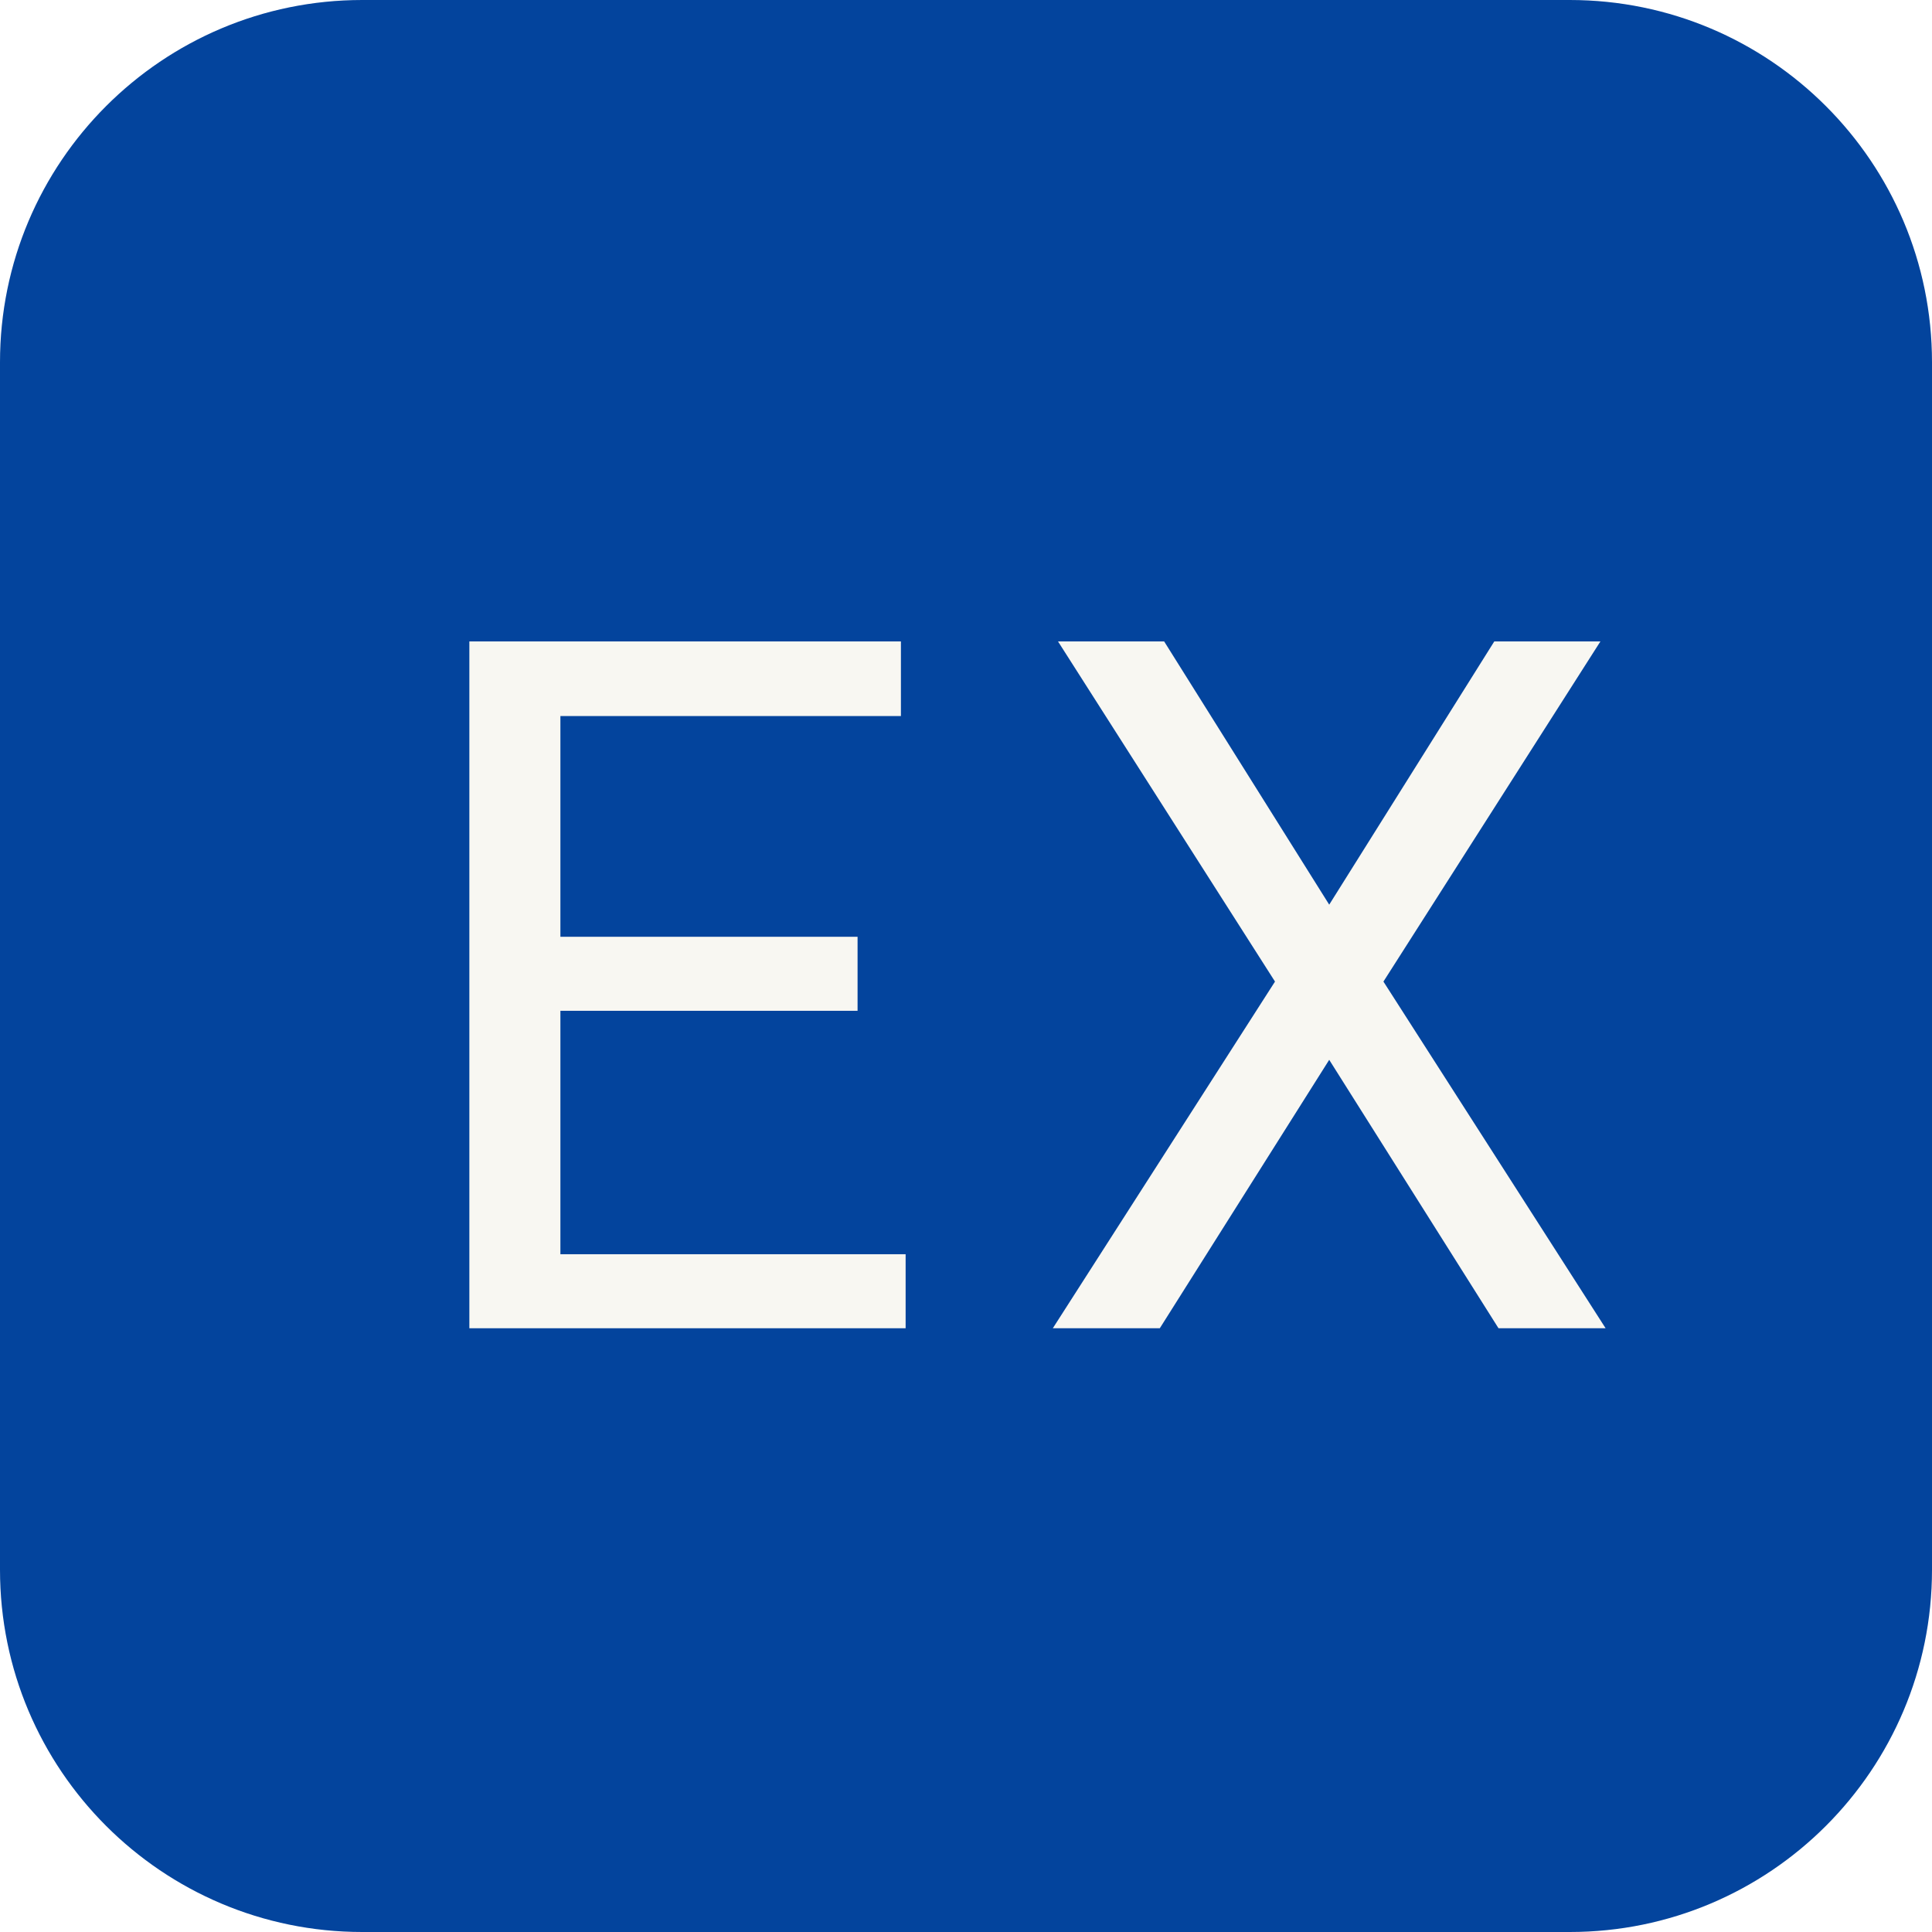
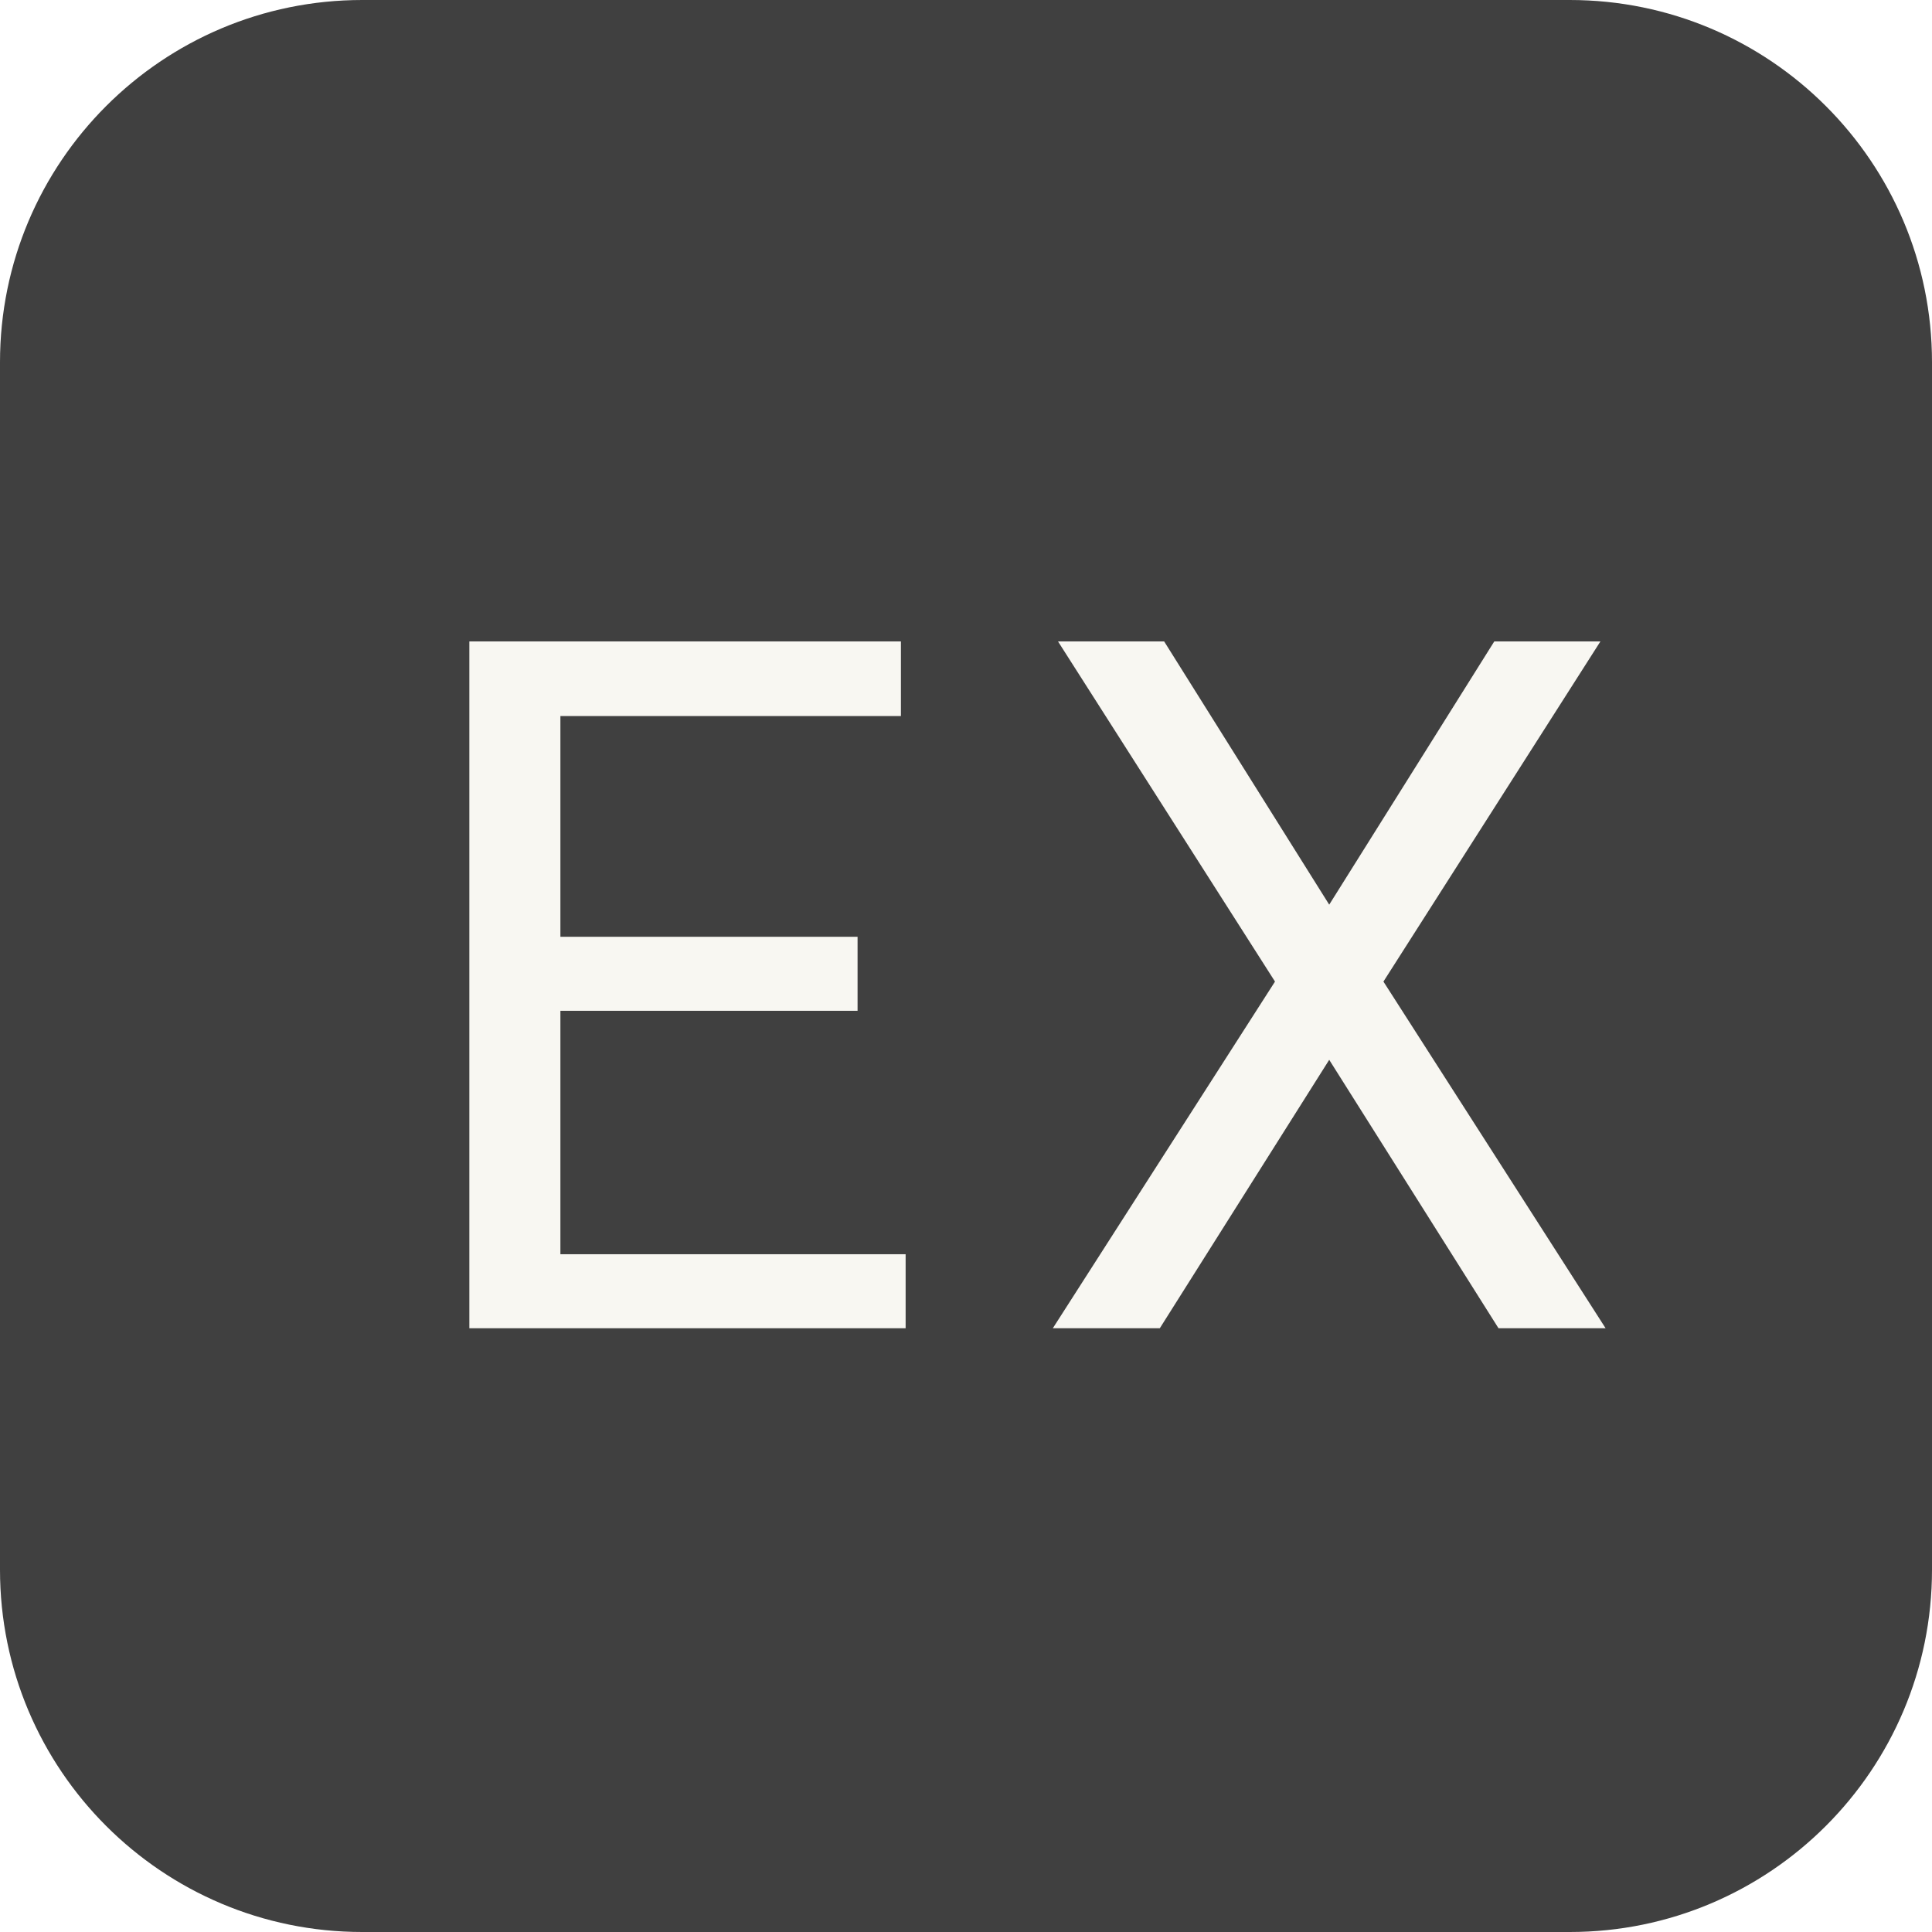
<svg xmlns="http://www.w3.org/2000/svg" width="16" height="16" viewBox="0 0 16 16" fill="none">
-   <rect width="16" height="16" rx="3" fill="#03449D" />
+   <rect width="16" height="16" rx="3" fill="#404040" />
  <path d="M7.5 10.387V11H4.488V10.387H7.5ZM4.641 5.312V11H3.887V5.312H4.641ZM7.102 7.758V8.371H4.488V7.758H7.102ZM7.461 5.312V5.93H4.488V5.312H7.461Z" fill="#F8F7F2" />
  <path d="M9.641 5.312L11.008 7.492L12.375 5.312H13.254L11.457 8.129L13.297 11H12.41L11.008 8.777L9.605 11H8.719L10.559 8.129L8.762 5.312H9.641Z" fill="#F8F7F2" />
</svg>
